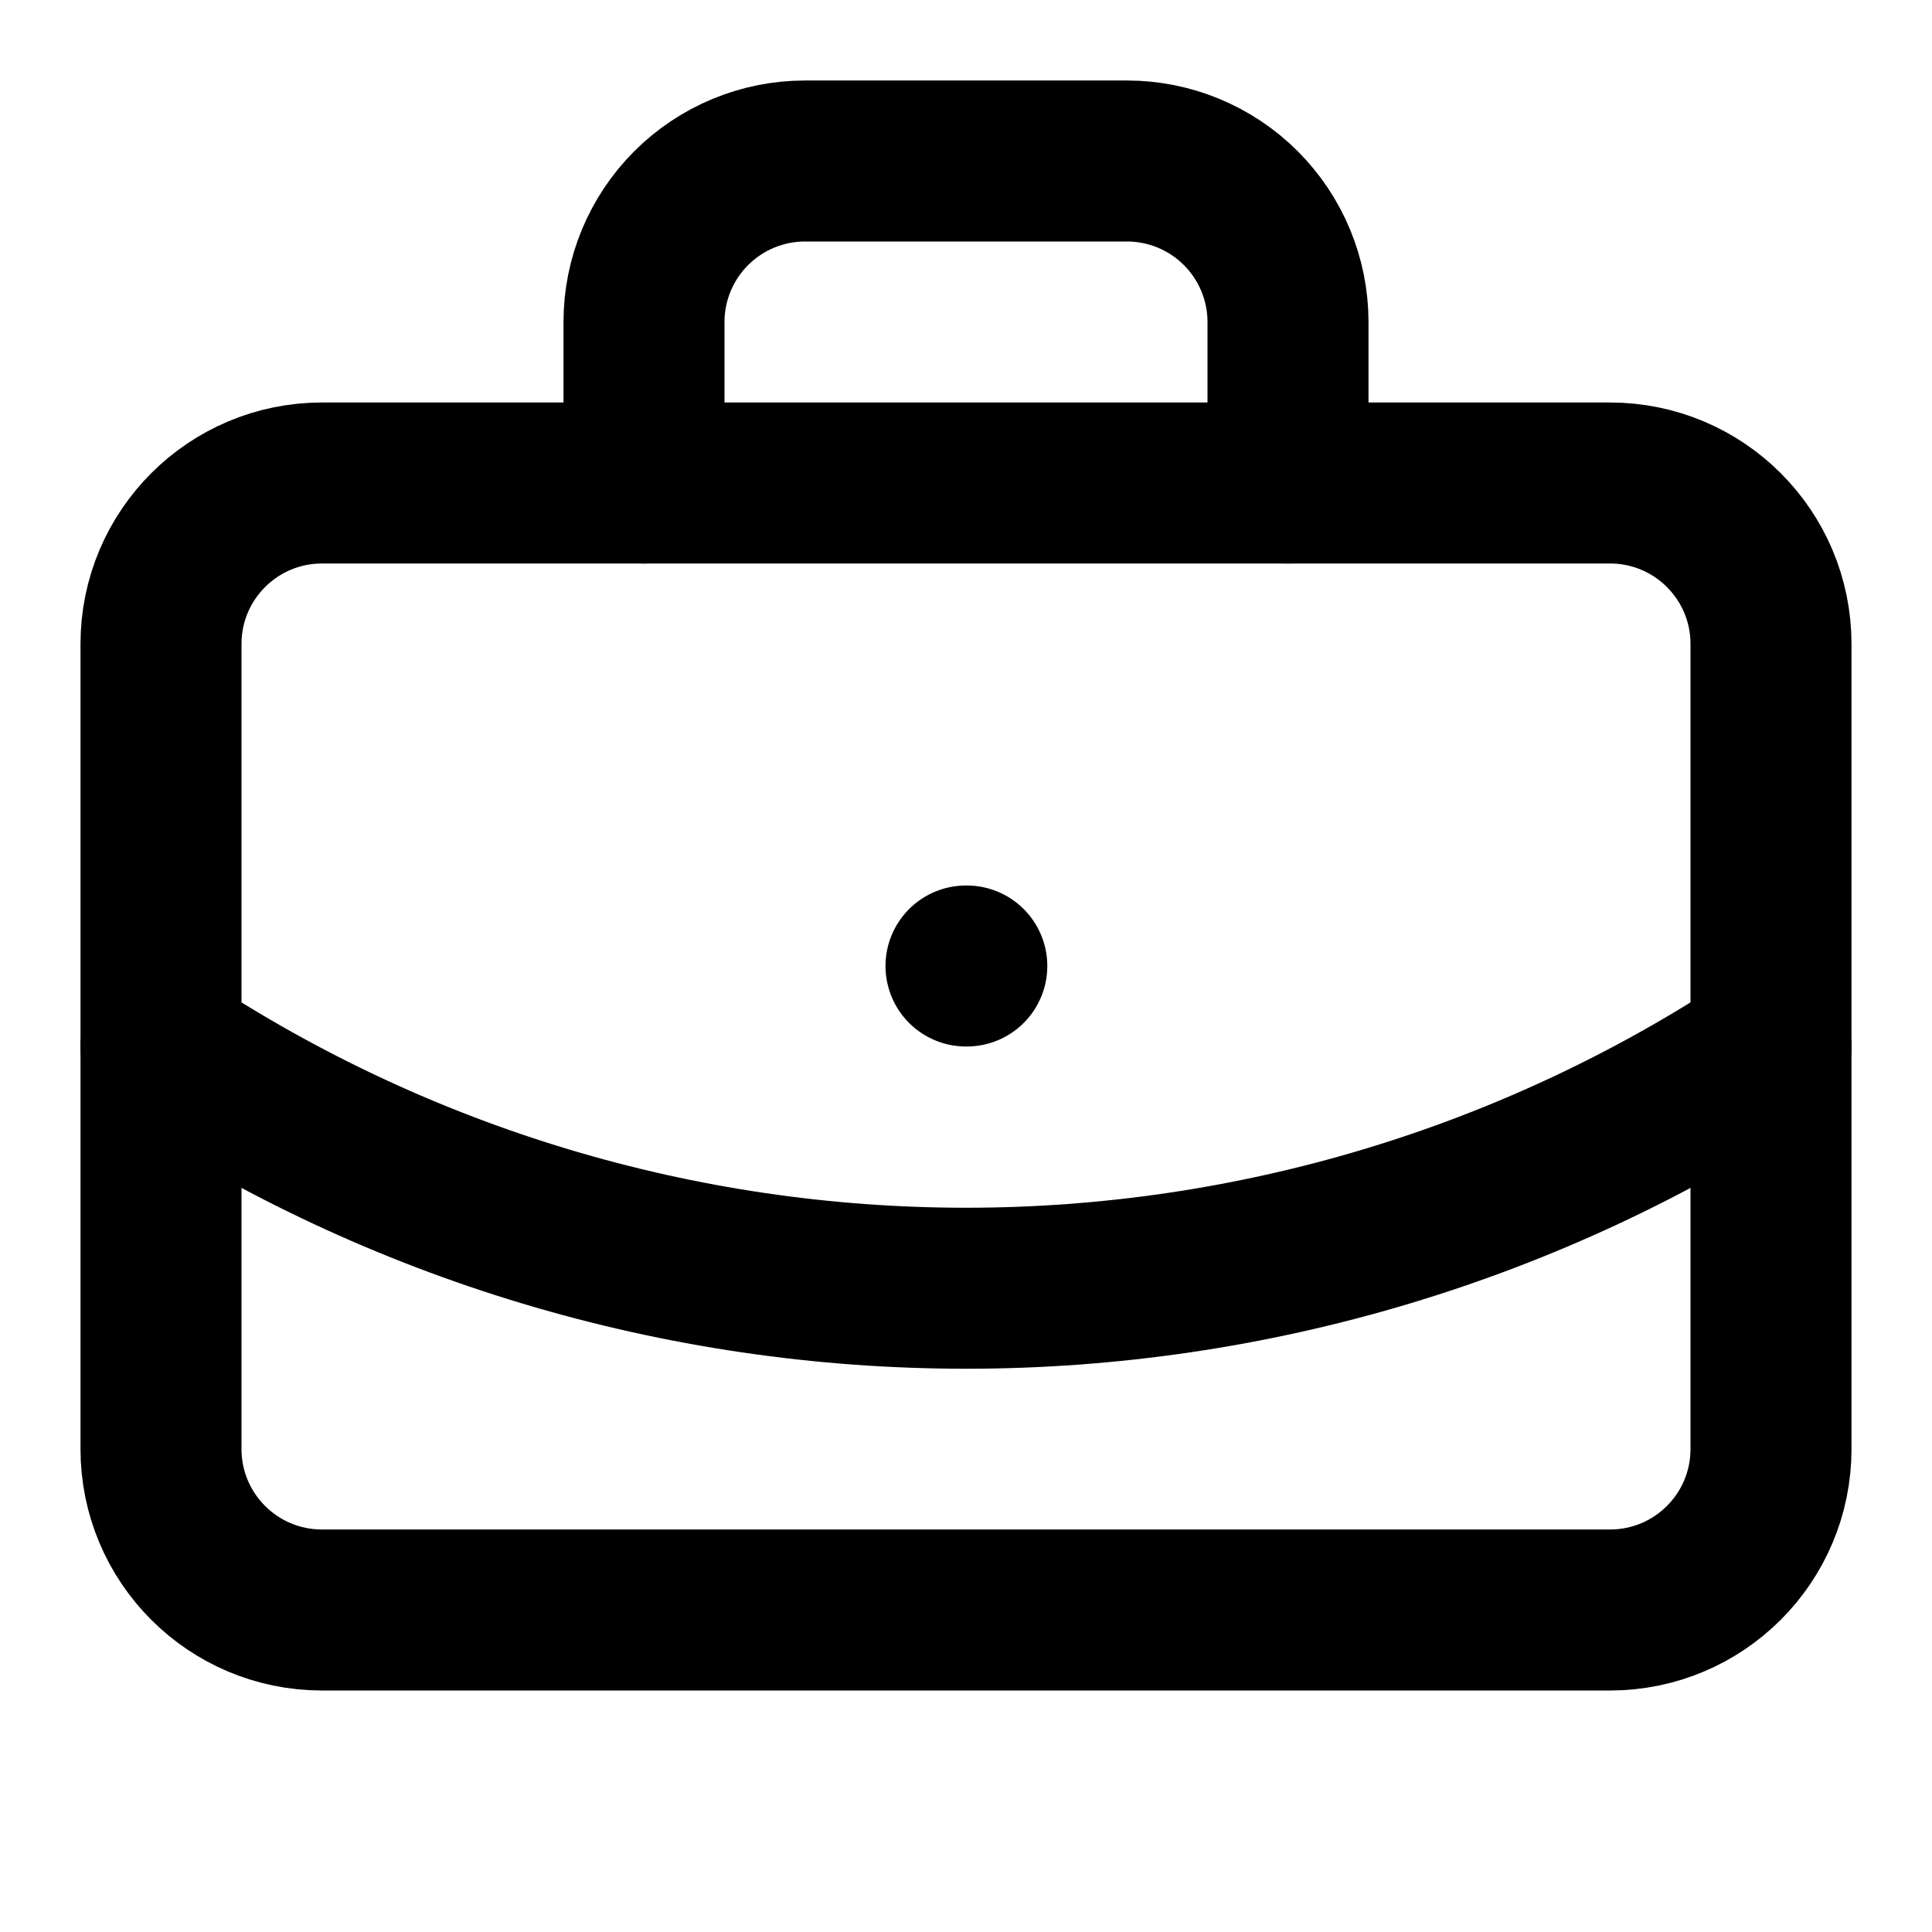
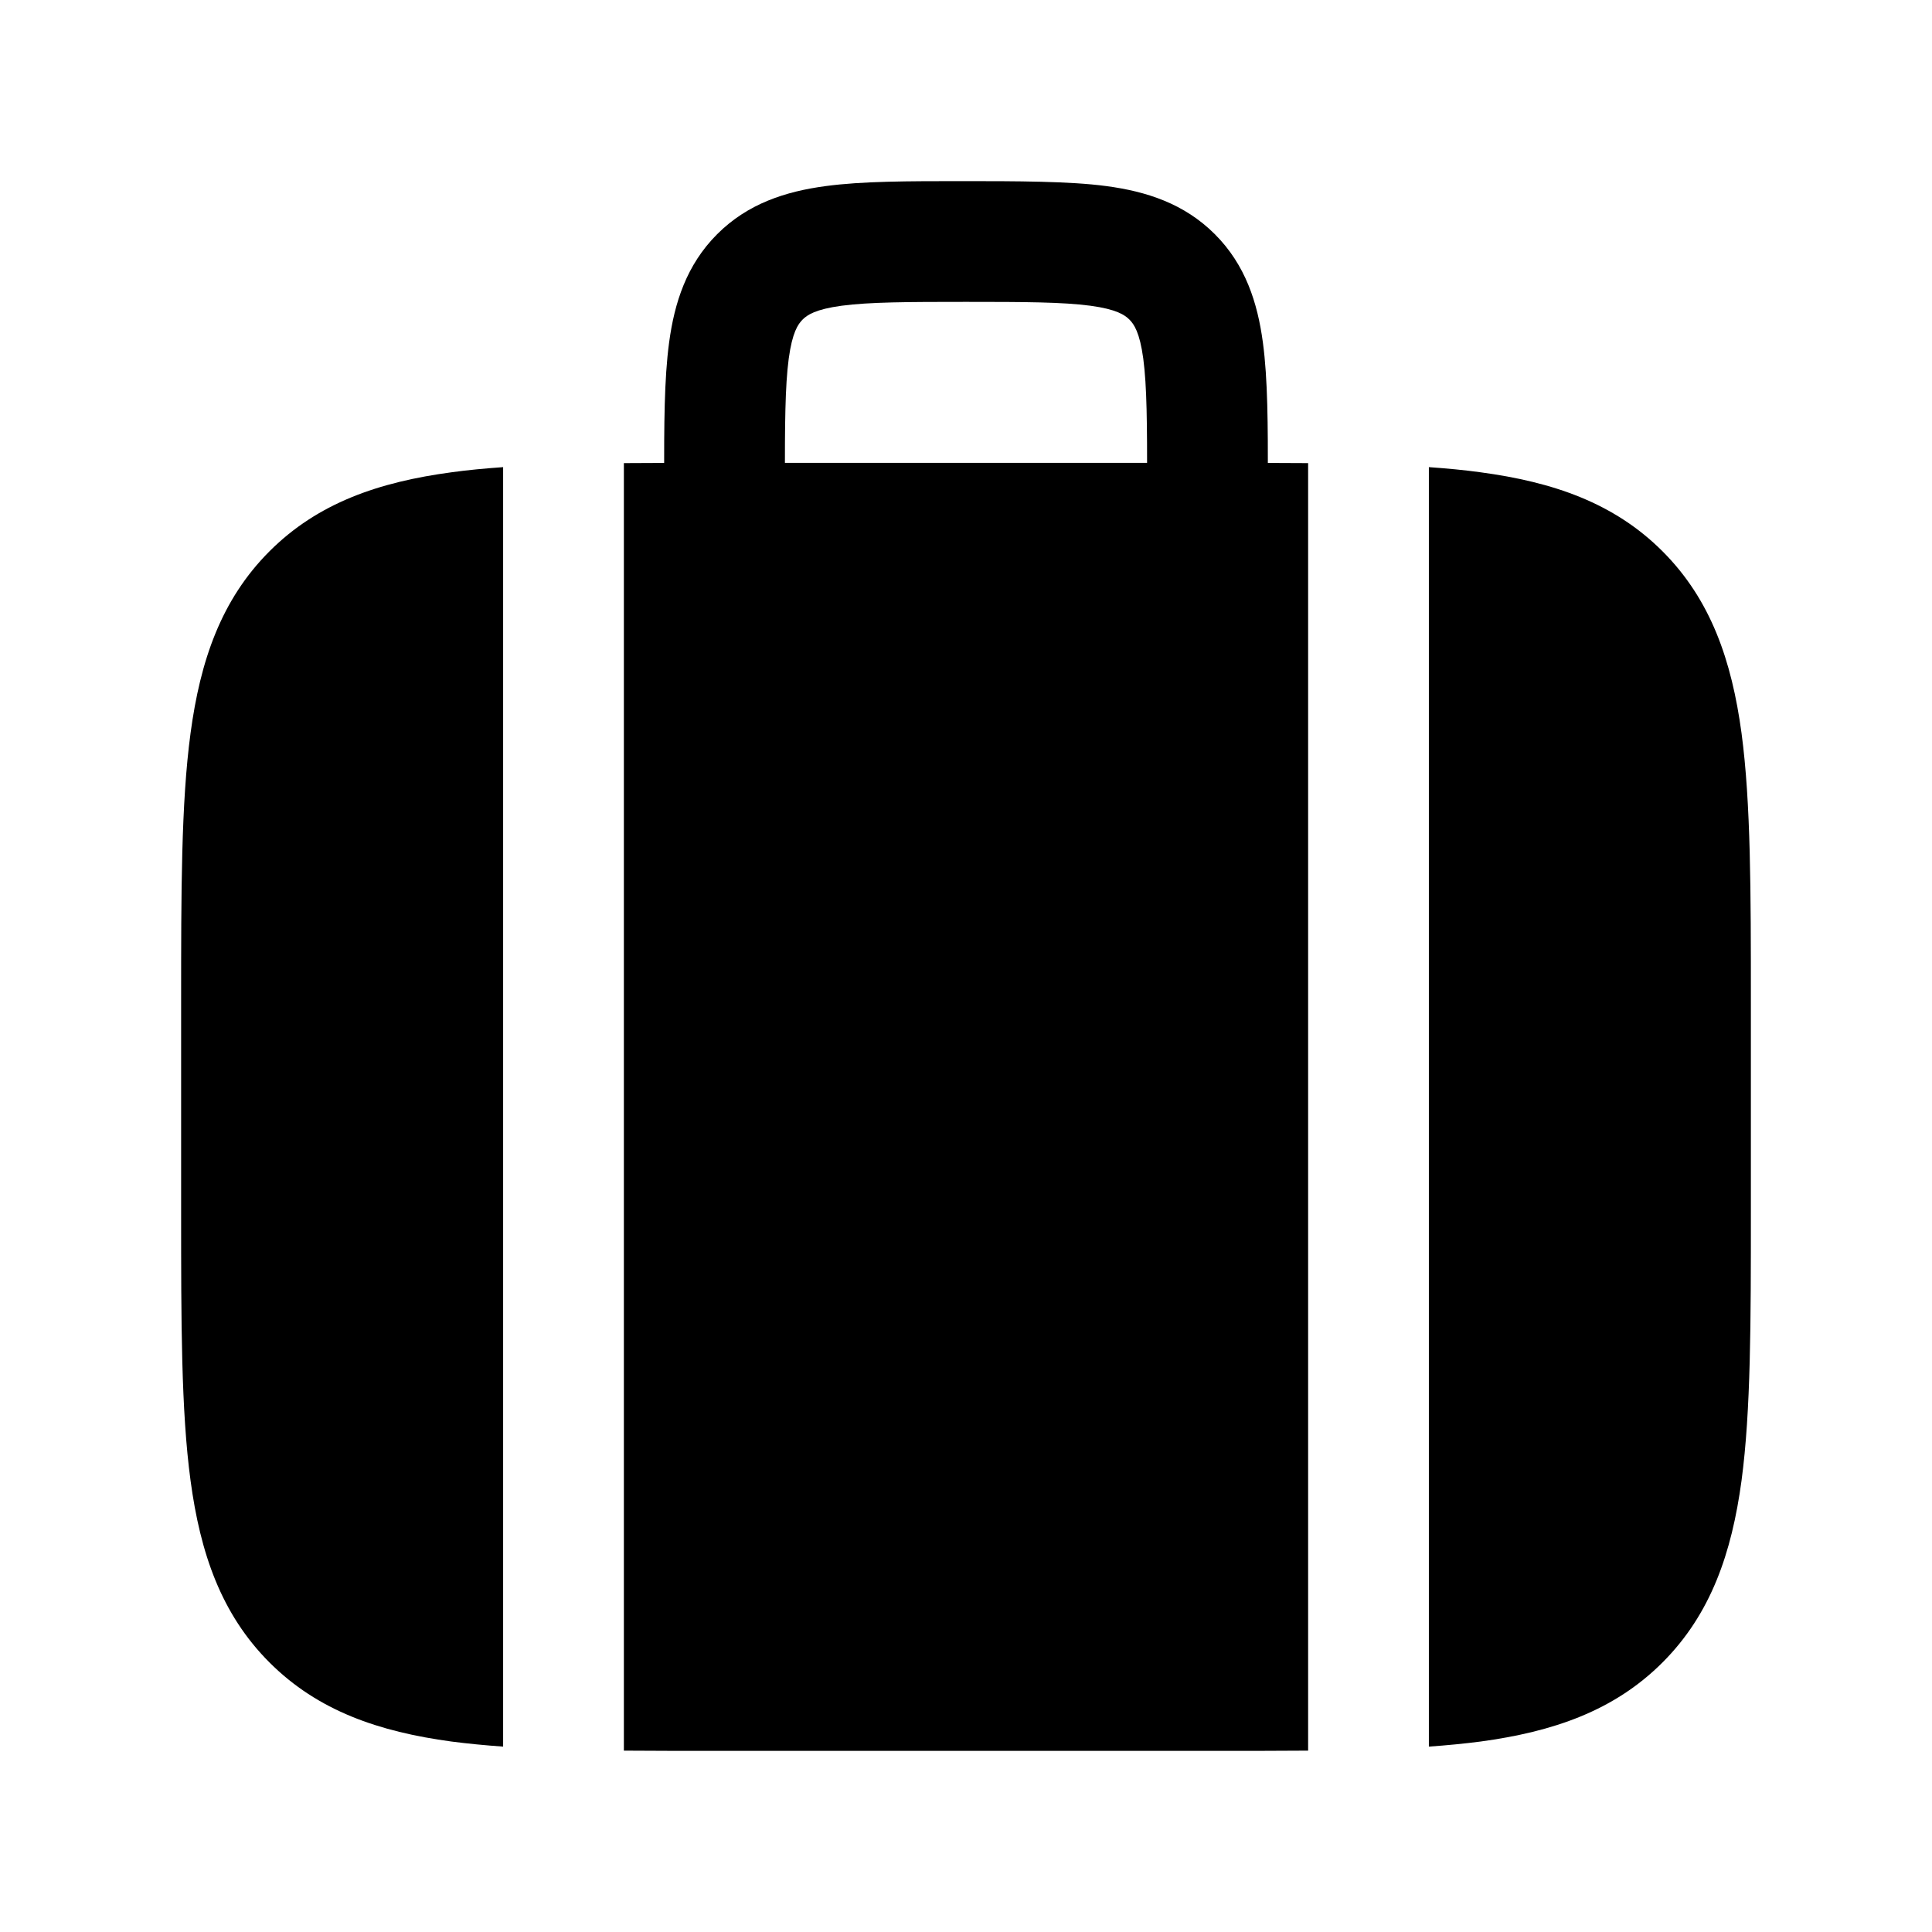
<svg xmlns="http://www.w3.org/2000/svg" width="24" height="24" viewBox="0 0 24 24" fill="none">
-   <path d="M12 12H12.01" stroke="black" stroke-width="2" stroke-linecap="round" stroke-linejoin="round" />
-   <path d="M16 6V4C16 3.47 15.789 2.961 15.414 2.586C15.039 2.211 14.53 2 14 2H10C9.47 2 8.961 2.211 8.586 2.586C8.211 2.961 8 3.47 8 4V6" stroke="black" stroke-width="2" stroke-linecap="round" stroke-linejoin="round" />
-   <path d="M22 13C19.033 14.959 15.556 16.003 12 16.003C8.444 16.003 4.967 14.959 2 13" stroke="black" stroke-width="2" stroke-linecap="round" stroke-linejoin="round" />
-   <path d="M20 6H4C2.895 6 2 6.895 2 8V18C2 19.105 2.895 20 4 20H20C21.105 20 22 19.105 22 18V8C22 6.895 21.105 6 20 6Z" stroke="black" stroke-width="2" stroke-linecap="round" stroke-linejoin="round" />
+   <path d="M11.951 2.25C12.616 2.25 13.287 2.25 13.746 2.312C14.238 2.378 14.709 2.527 15.091 2.909C15.473 3.291 15.622 3.763 15.688 4.254C15.75 4.713 15.75 5.286 15.75 5.951V6.5C15.75 6.914 15.414 7.25 15 7.25C14.586 7.25 14.25 6.914 14.25 6.5V6C14.25 5.272 14.248 4.801 14.202 4.454C14.158 4.129 14.087 4.027 14.03 3.97C13.973 3.913 13.871 3.842 13.546 3.798C13.199 3.752 12.728 3.75 12 3.75C11.272 3.75 10.801 3.752 10.454 3.798C10.129 3.842 10.027 3.913 9.97 3.97C9.913 4.027 9.842 4.129 9.798 4.454C9.752 4.801 9.75 5.272 9.75 6V6.5C9.75 6.914 9.414 7.25 9 7.25C8.586 7.25 8.25 6.914 8.25 6.5V6V5.951C8.25 5.286 8.25 4.713 8.312 4.254C8.378 3.763 8.527 3.291 8.909 2.909C9.291 2.527 9.763 2.378 10.254 2.312C10.713 2.25 11.286 2.25 11.951 2.25Z" fill="black" />
+   <path fill-rule="evenodd" clip-rule="evenodd" d="M6.25 5.803C6.023 5.819 5.809 5.839 5.608 5.867C4.708 5.988 3.95 6.246 3.348 6.848C2.746 7.45 2.488 8.208 2.367 9.108C2.25 9.975 2.25 11.078 2.25 12.445V15.055C2.25 16.422 2.25 17.525 2.367 18.392C2.488 19.292 2.746 20.05 3.348 20.652C3.95 21.254 4.708 21.512 5.608 21.634C5.809 21.66 6.023 21.681 6.25 21.697V5.803ZM7.75 21.747C8.124 21.75 8.522 21.75 8.945 21.75H15.055C15.478 21.75 15.877 21.75 16.25 21.747V5.753C15.877 5.75 15.478 5.75 15.055 5.75H8.945C8.522 5.75 8.124 5.75 7.75 5.753V21.747ZM17.75 5.803V21.697C17.977 21.681 18.191 21.66 18.392 21.634C19.292 21.512 20.05 21.254 20.652 20.652C21.254 20.05 21.512 19.292 21.634 18.392C21.75 17.525 21.75 16.422 21.75 15.055V12.445C21.75 11.078 21.75 9.975 21.634 9.108C21.512 8.208 21.254 7.45 20.652 6.848C20.05 6.246 19.292 5.988 18.392 5.867C18.191 5.839 17.977 5.819 17.75 5.803Z" fill="black" />
</svg>
